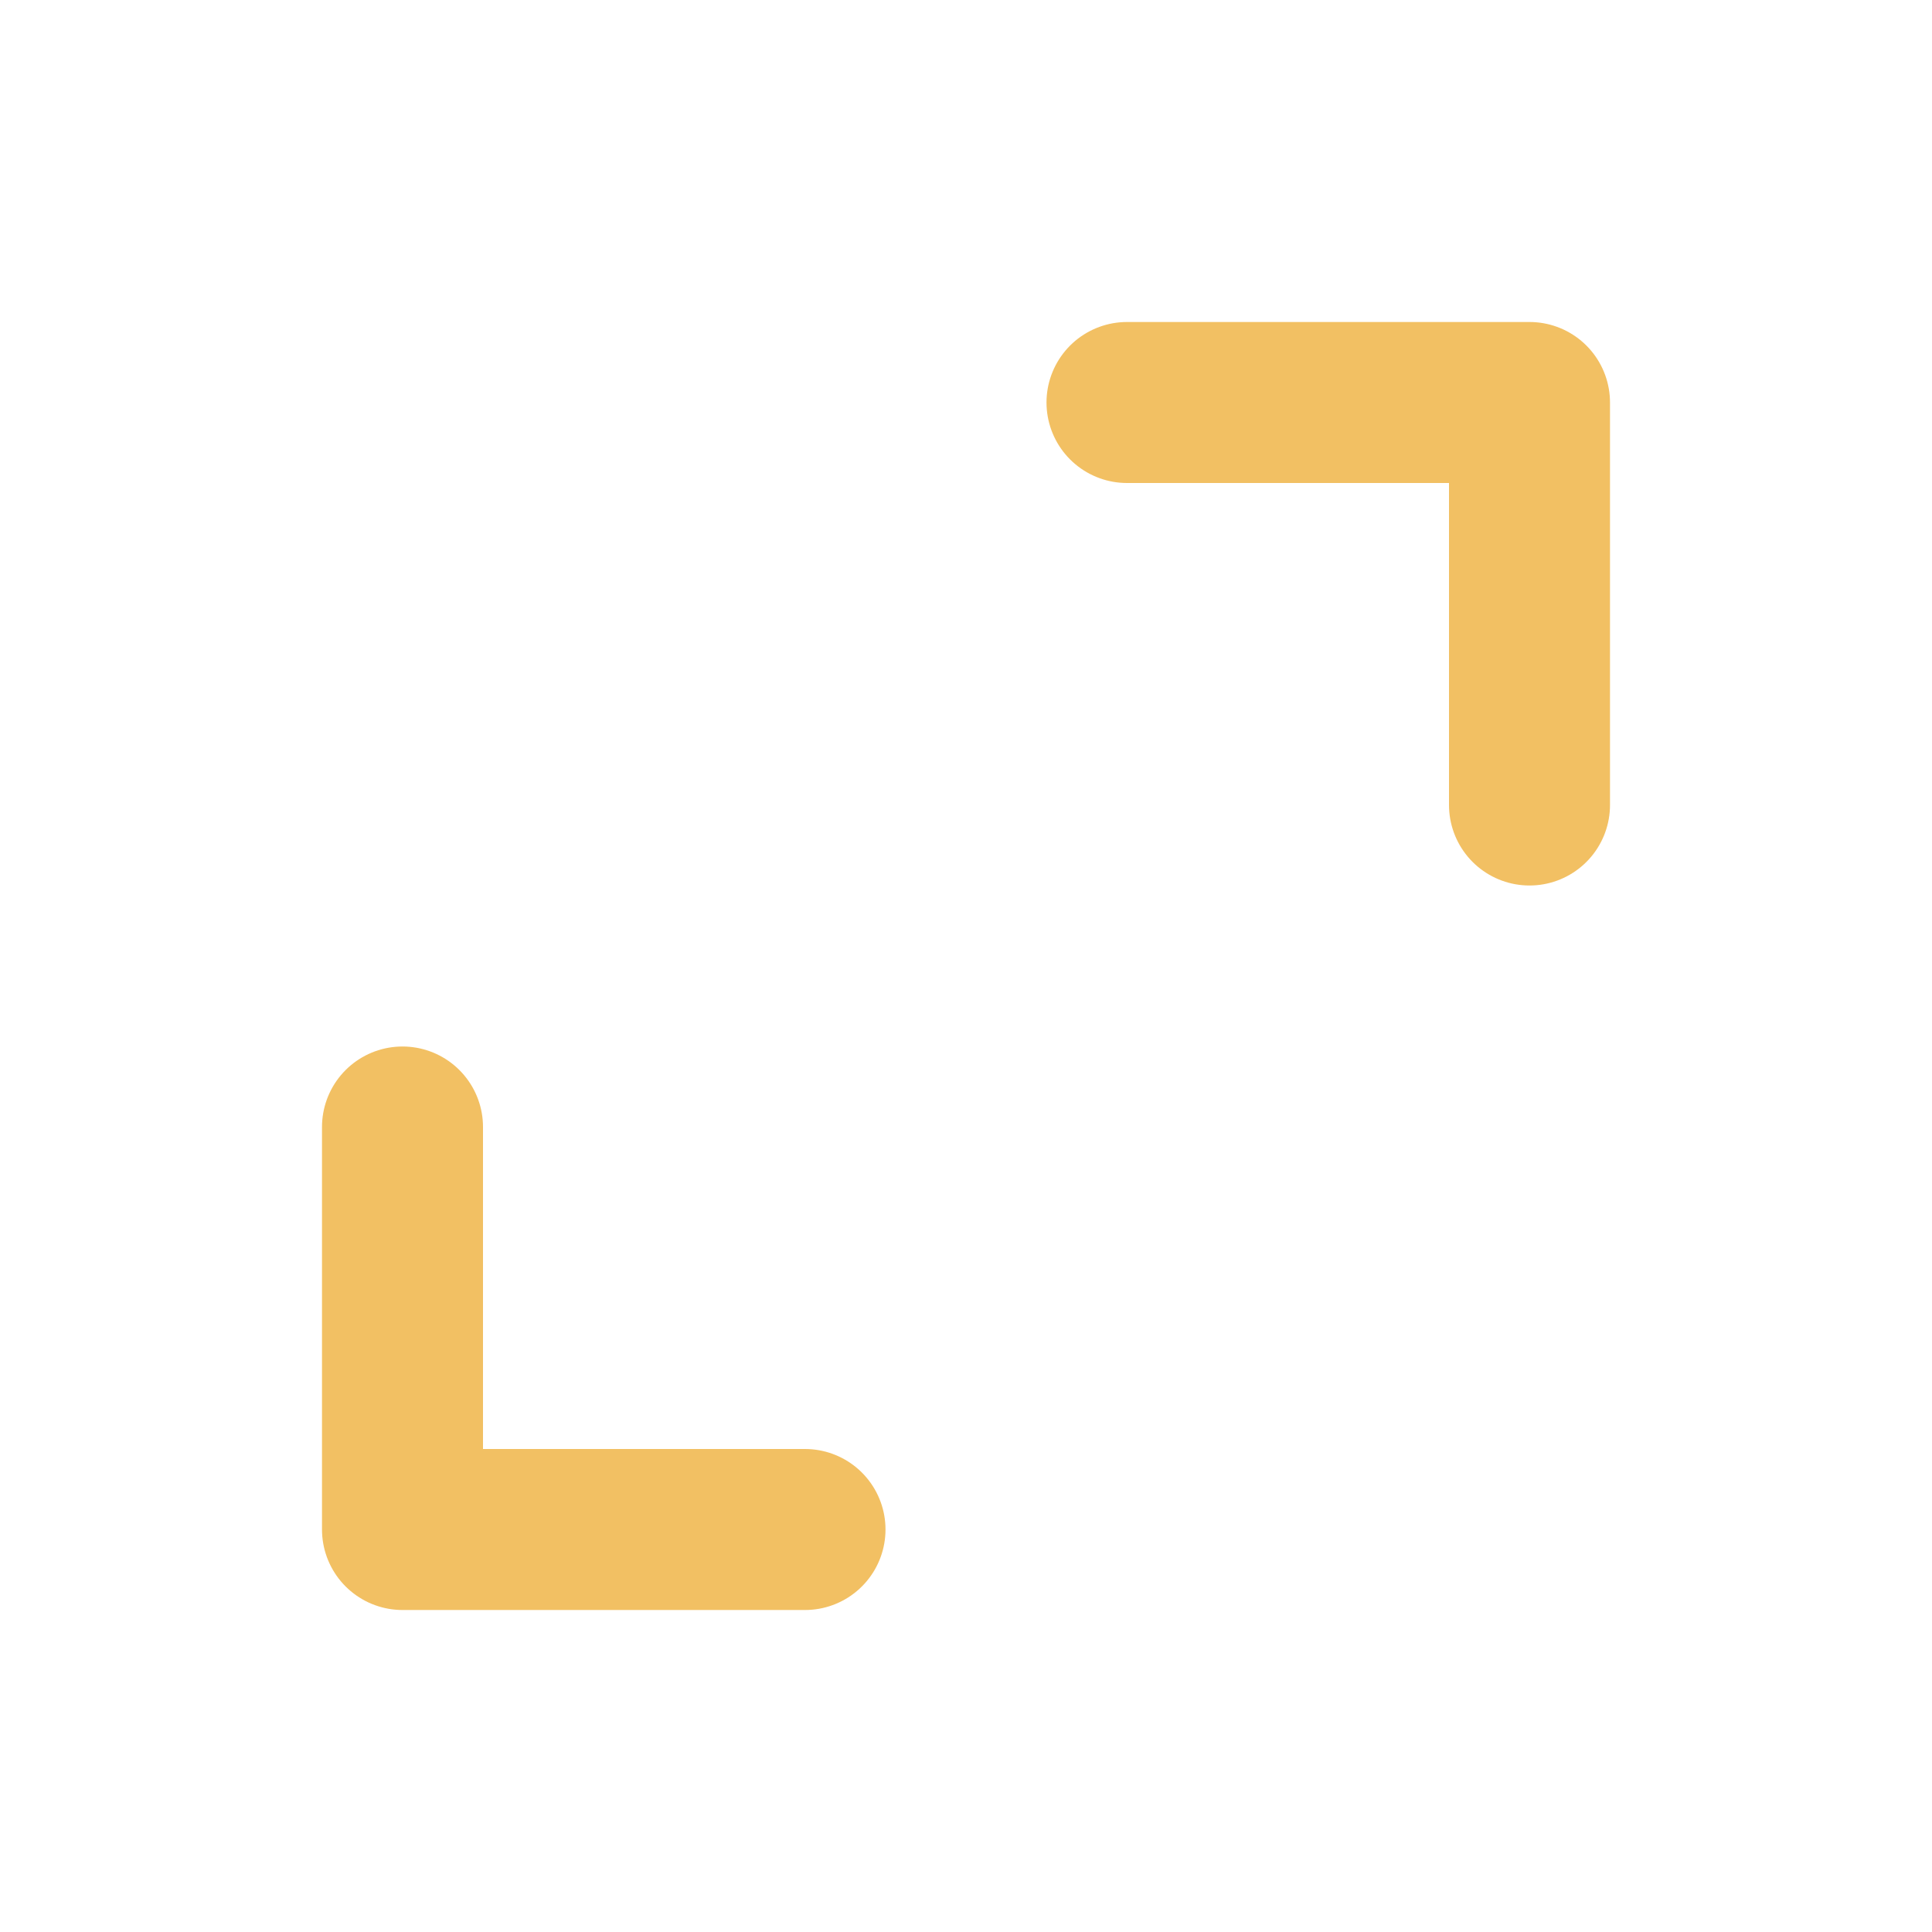
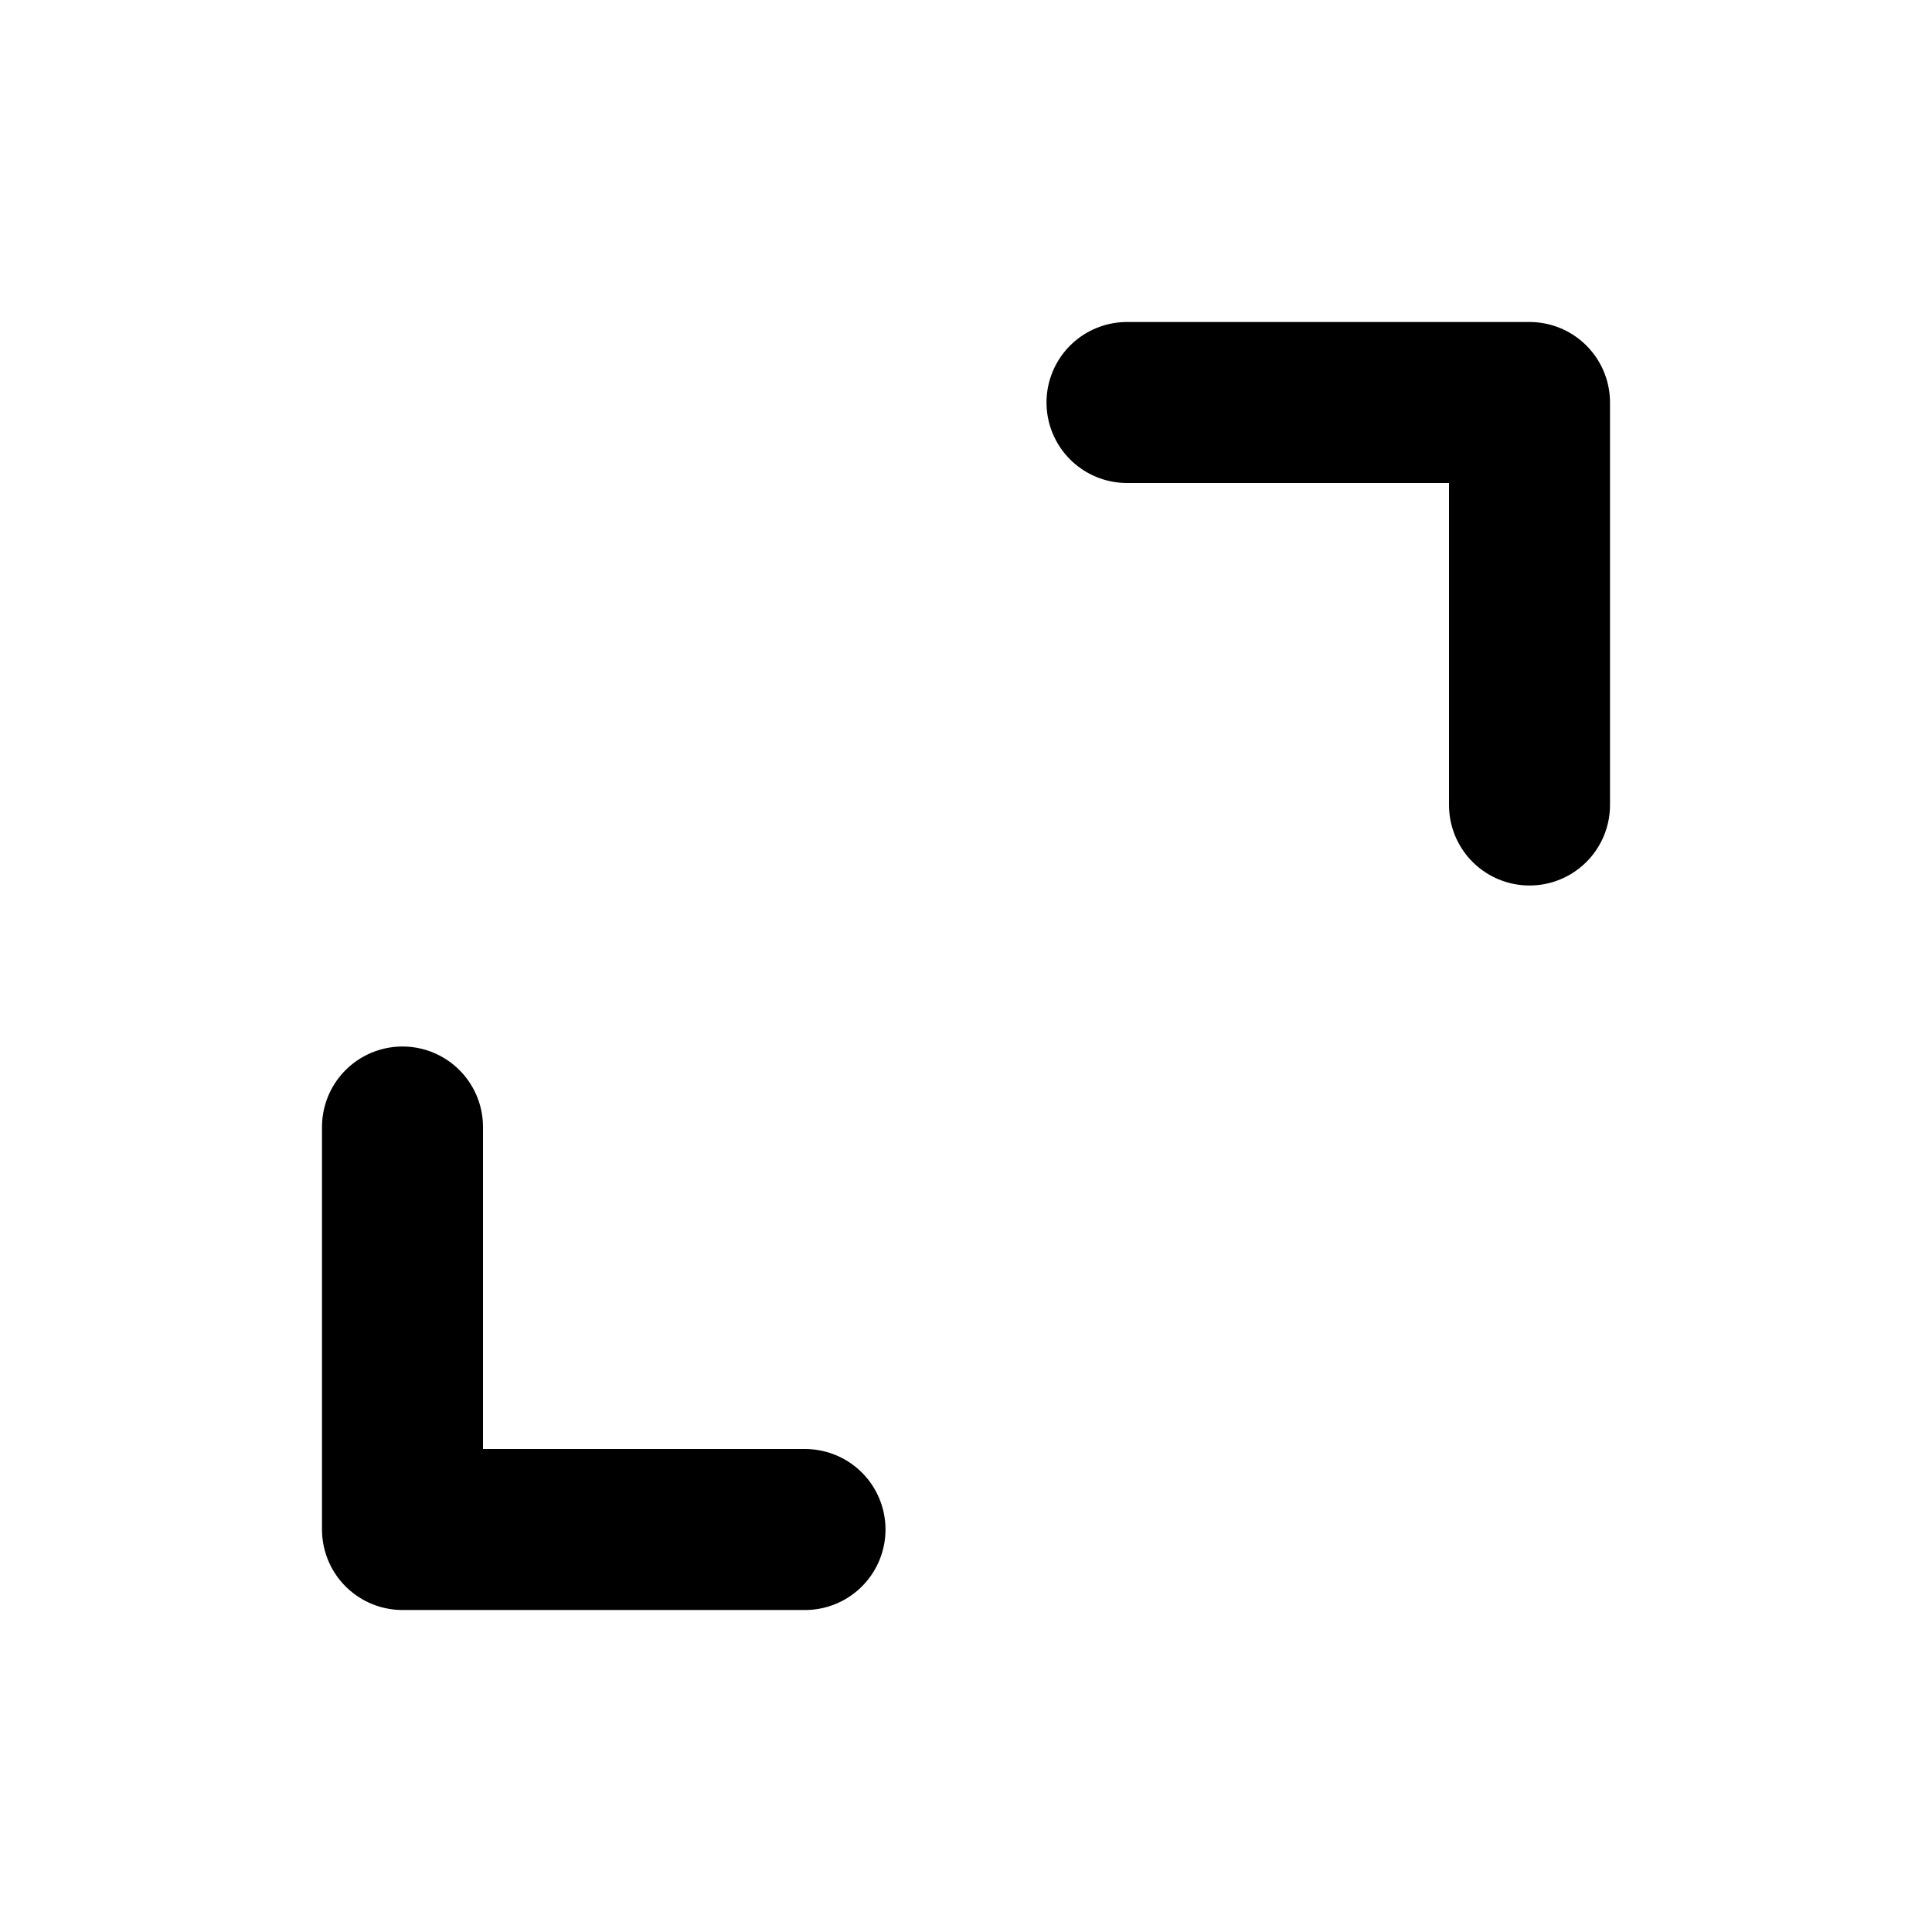
<svg xmlns="http://www.w3.org/2000/svg" width="800px" height="800px" viewBox="0 0 24 24" fill="none">
  <g id="Arrow / Expand">
-     <path id="Vector" d="M10 19H5V14M14 5H19V10" stroke="#f2c063" stroke-width="2" stroke-linecap="round" stroke-linejoin="round" />
+     <path id="Vector" d="M10 19H5V14M14 5H19V10" stroke="currentColor" stroke-width="2" stroke-linecap="round" stroke-linejoin="round" />
  </g>
</svg>
